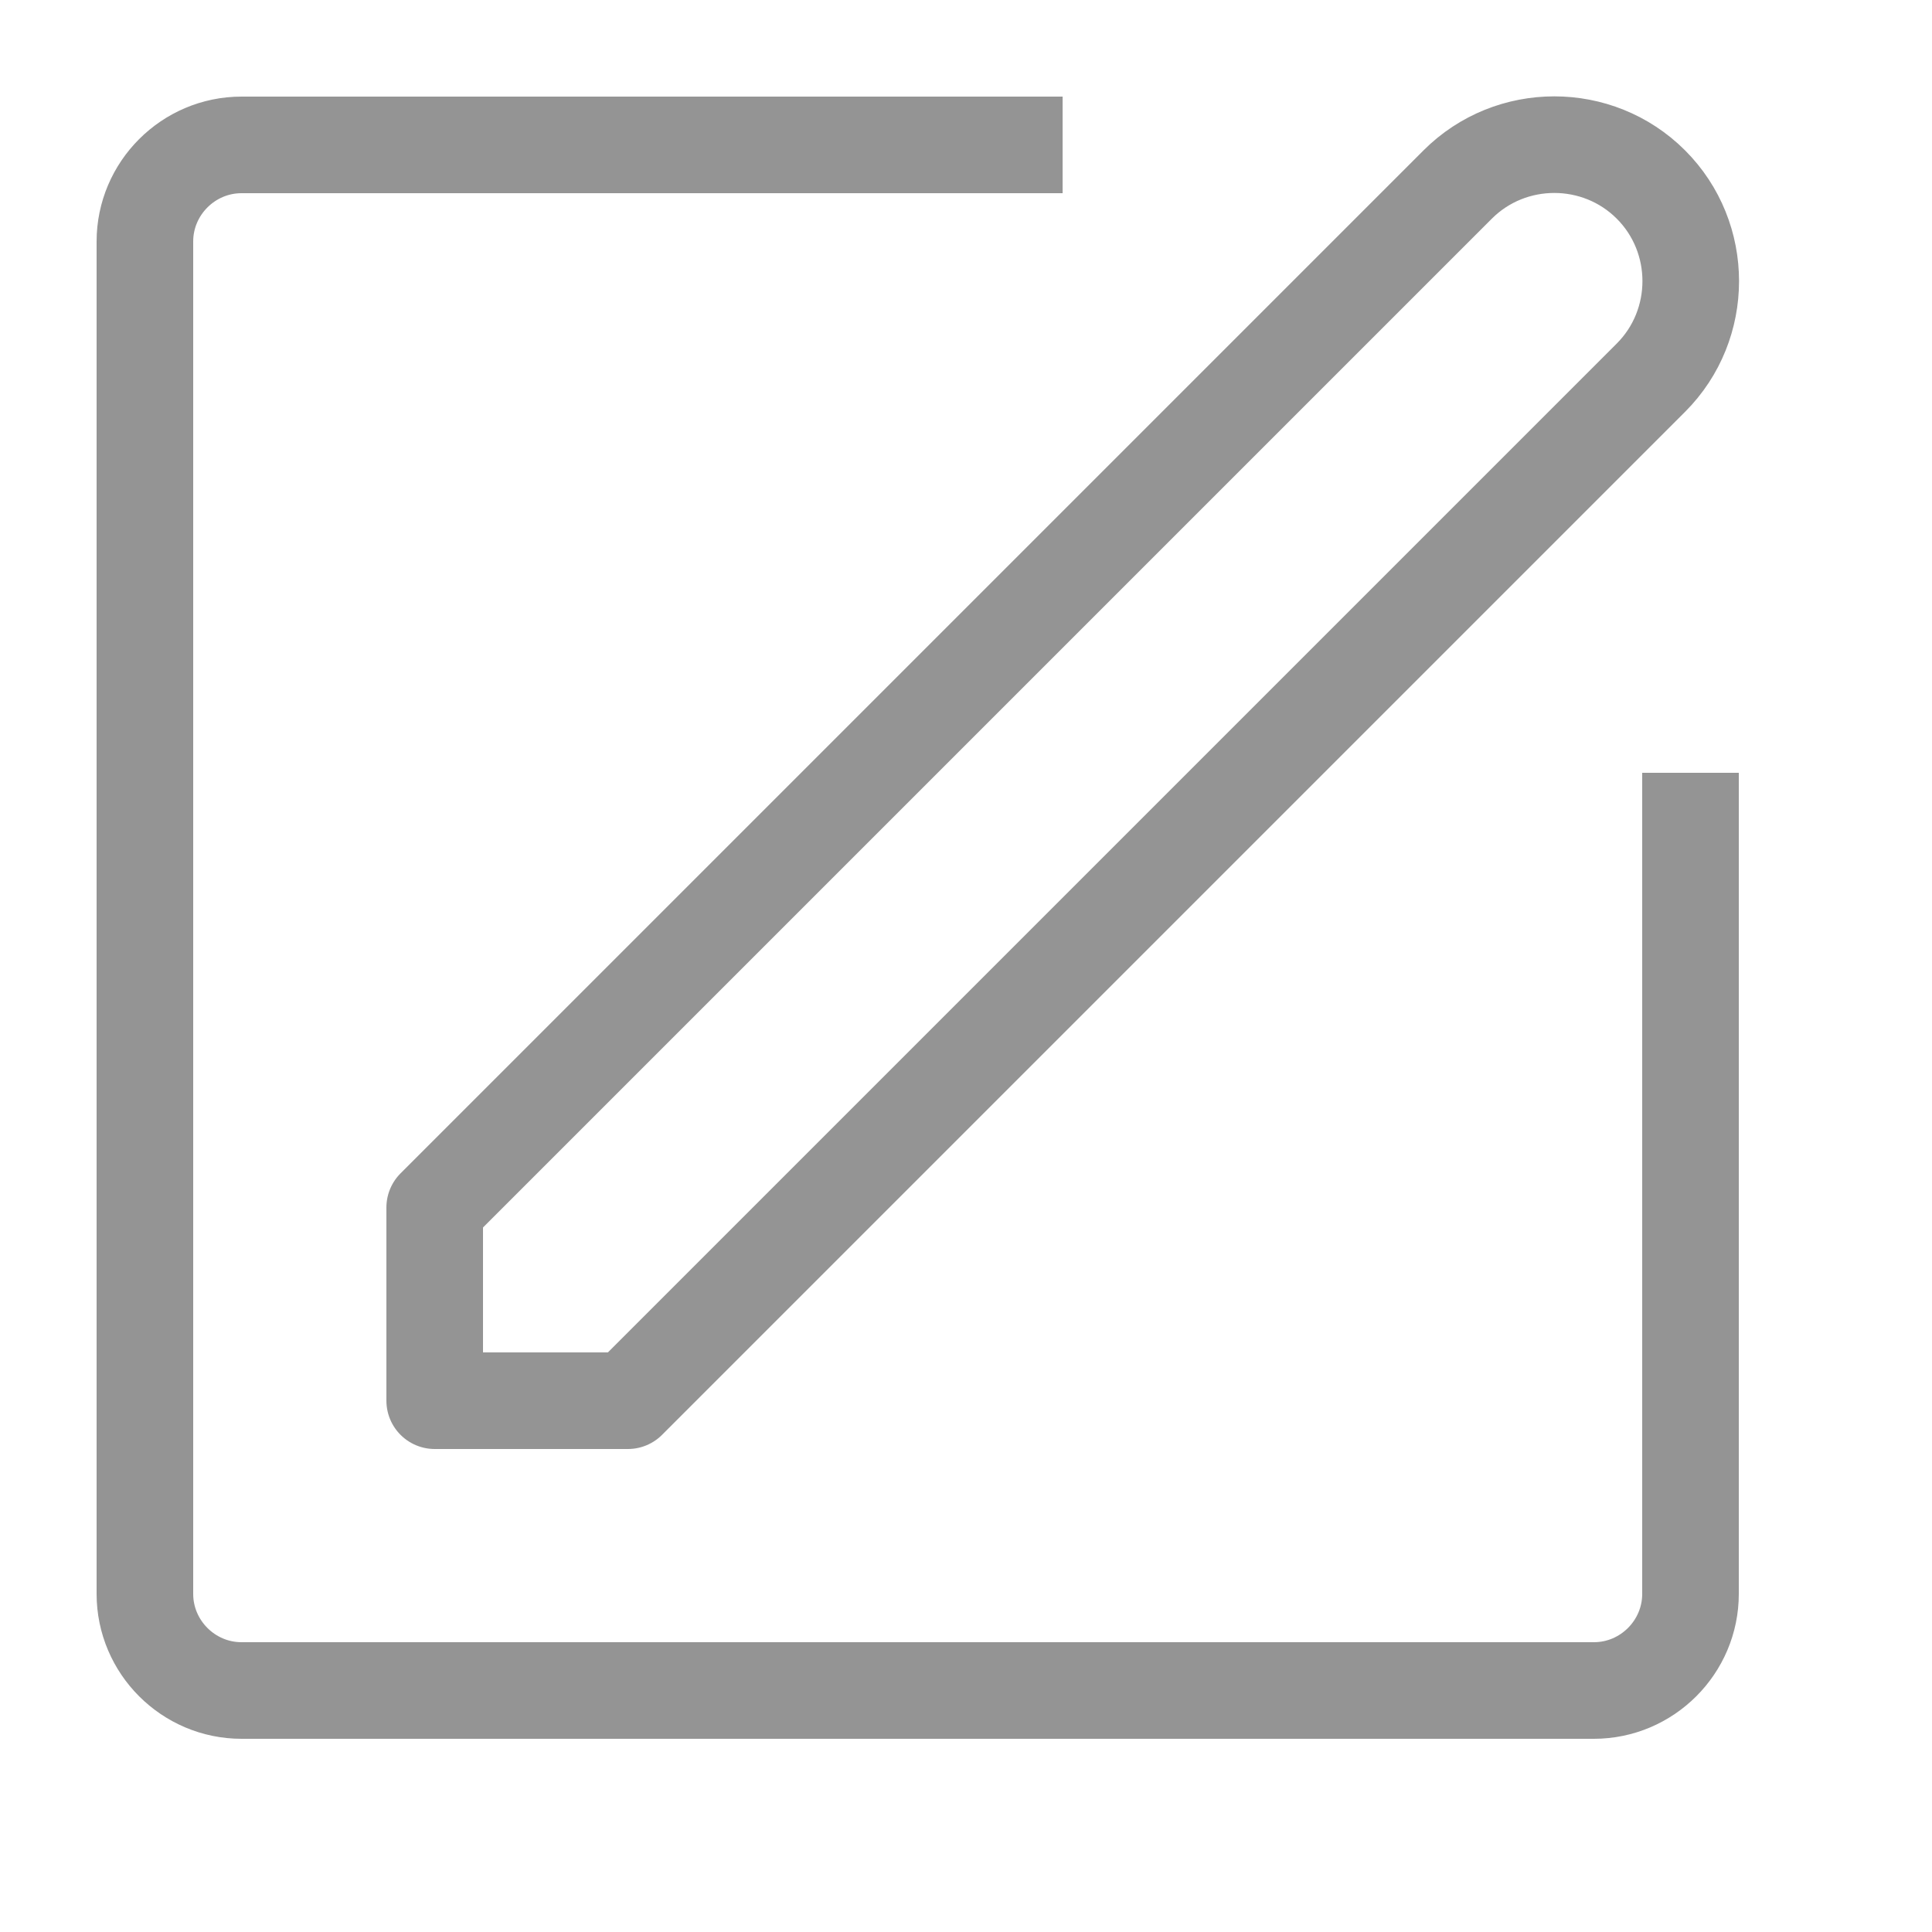
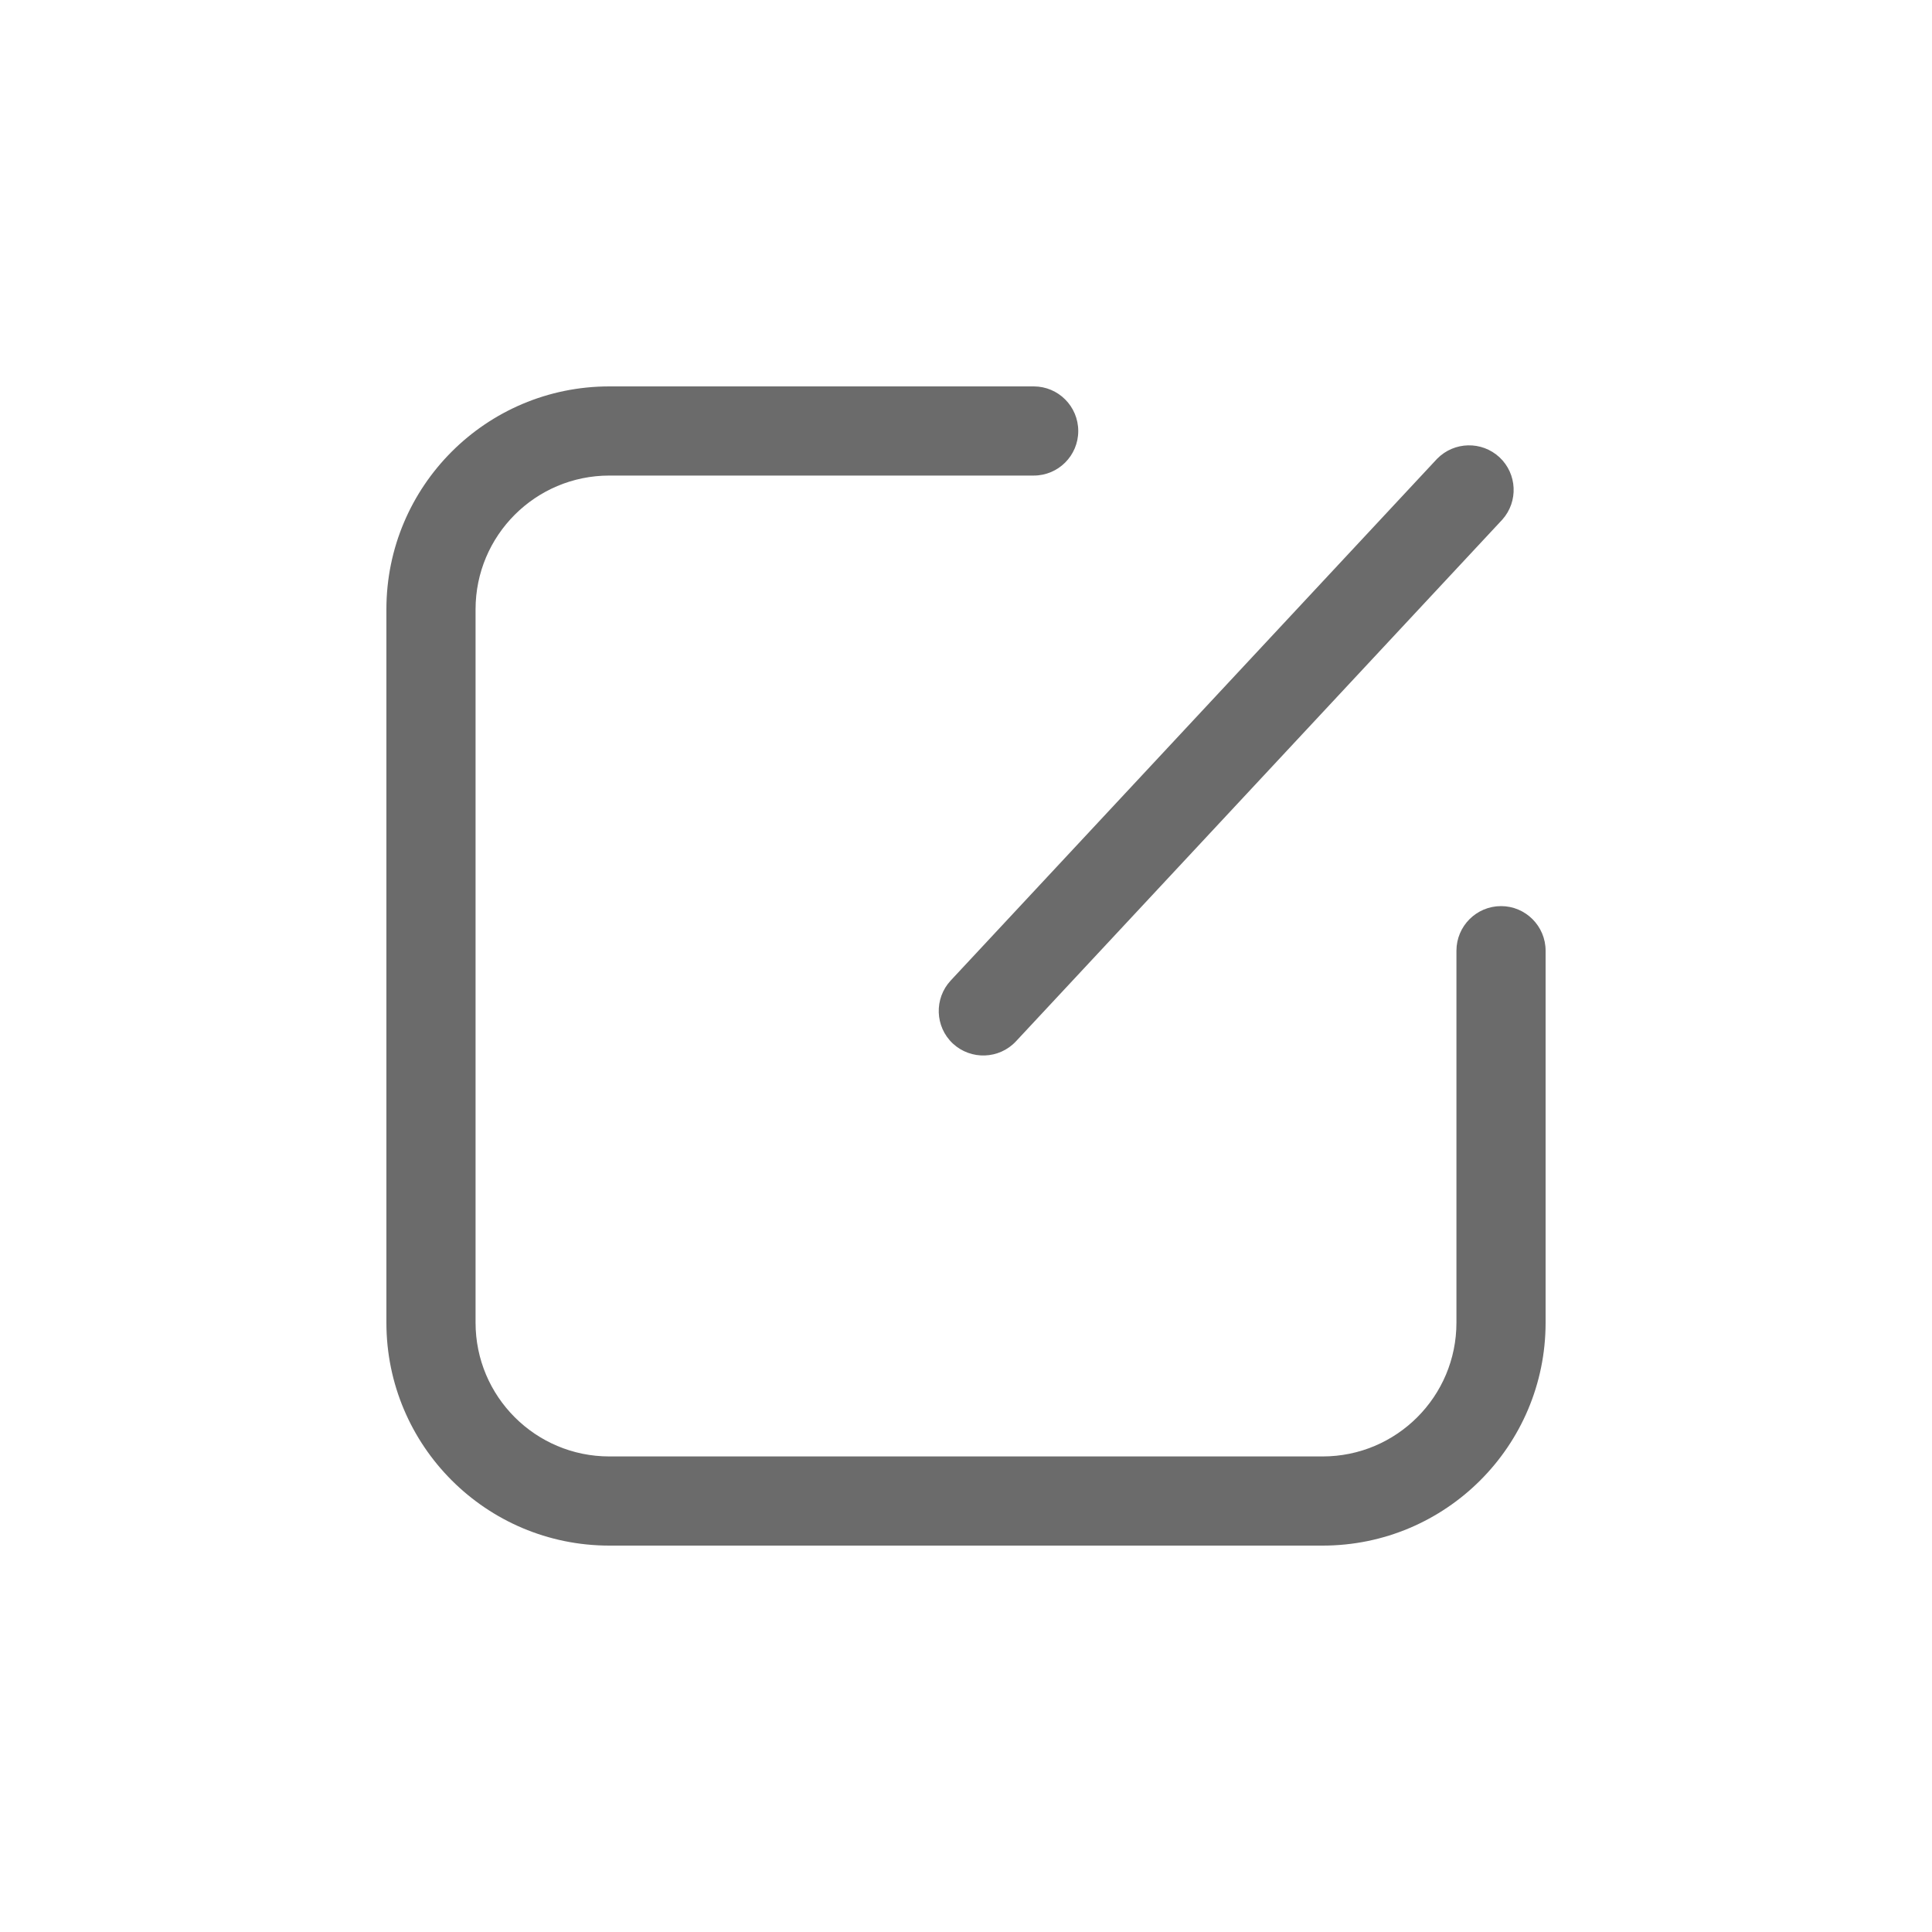
- <svg xmlns="http://www.w3.org/2000/svg" id="a" width="20" height="20" viewBox="0 0 20 20">
-   <path d="M17.5,8.5v8c0,.55-.45,1-1,1H2.5c-.55,0-1-.45-1-1V2.5c0-.55.45-1,1-1h8M4.5,12.5v2h2L17.09,3.91c.55-.55.55-1.45,0-2s-1.45-.55-2,0L4.5,12.5Z" style="fill:none; stroke:#949494; stroke-linecap:square; stroke-linejoin:round;" />
+ <svg xmlns="http://www.w3.org/2000/svg" width="20" height="20" viewBox="-3 -3 20 20" fill="none">
+   <path d="M12.077 6.842C12.077 6.587 12.284 6.38 12.539 6.38C12.793 6.38 13 6.587 13 6.842V10.692C13 11.967 11.967 13 10.692 13H3.308C2.033 13 1 11.967 1 10.692V3.308C1 2.033 2.033 1 3.308 1H7.701C7.956 1 8.162 1.207 8.162 1.462C8.162 1.716 7.956 1.923 7.701 1.923H3.308C2.543 1.923 1.923 2.543 1.923 3.308V10.692C1.923 11.457 2.543 12.077 3.308 12.077H10.692C11.457 12.077 12.077 11.457 12.077 10.692V6.842ZM11.877 1.749C12.053 1.57 12.339 1.563 12.523 1.734C12.706 1.905 12.719 2.192 12.552 2.379L7.517 7.78C7.343 7.966 7.051 7.976 6.864 7.803C6.678 7.629 6.668 7.337 6.842 7.15L11.877 1.749Z" fill="#6B6B6B" />
</svg>
